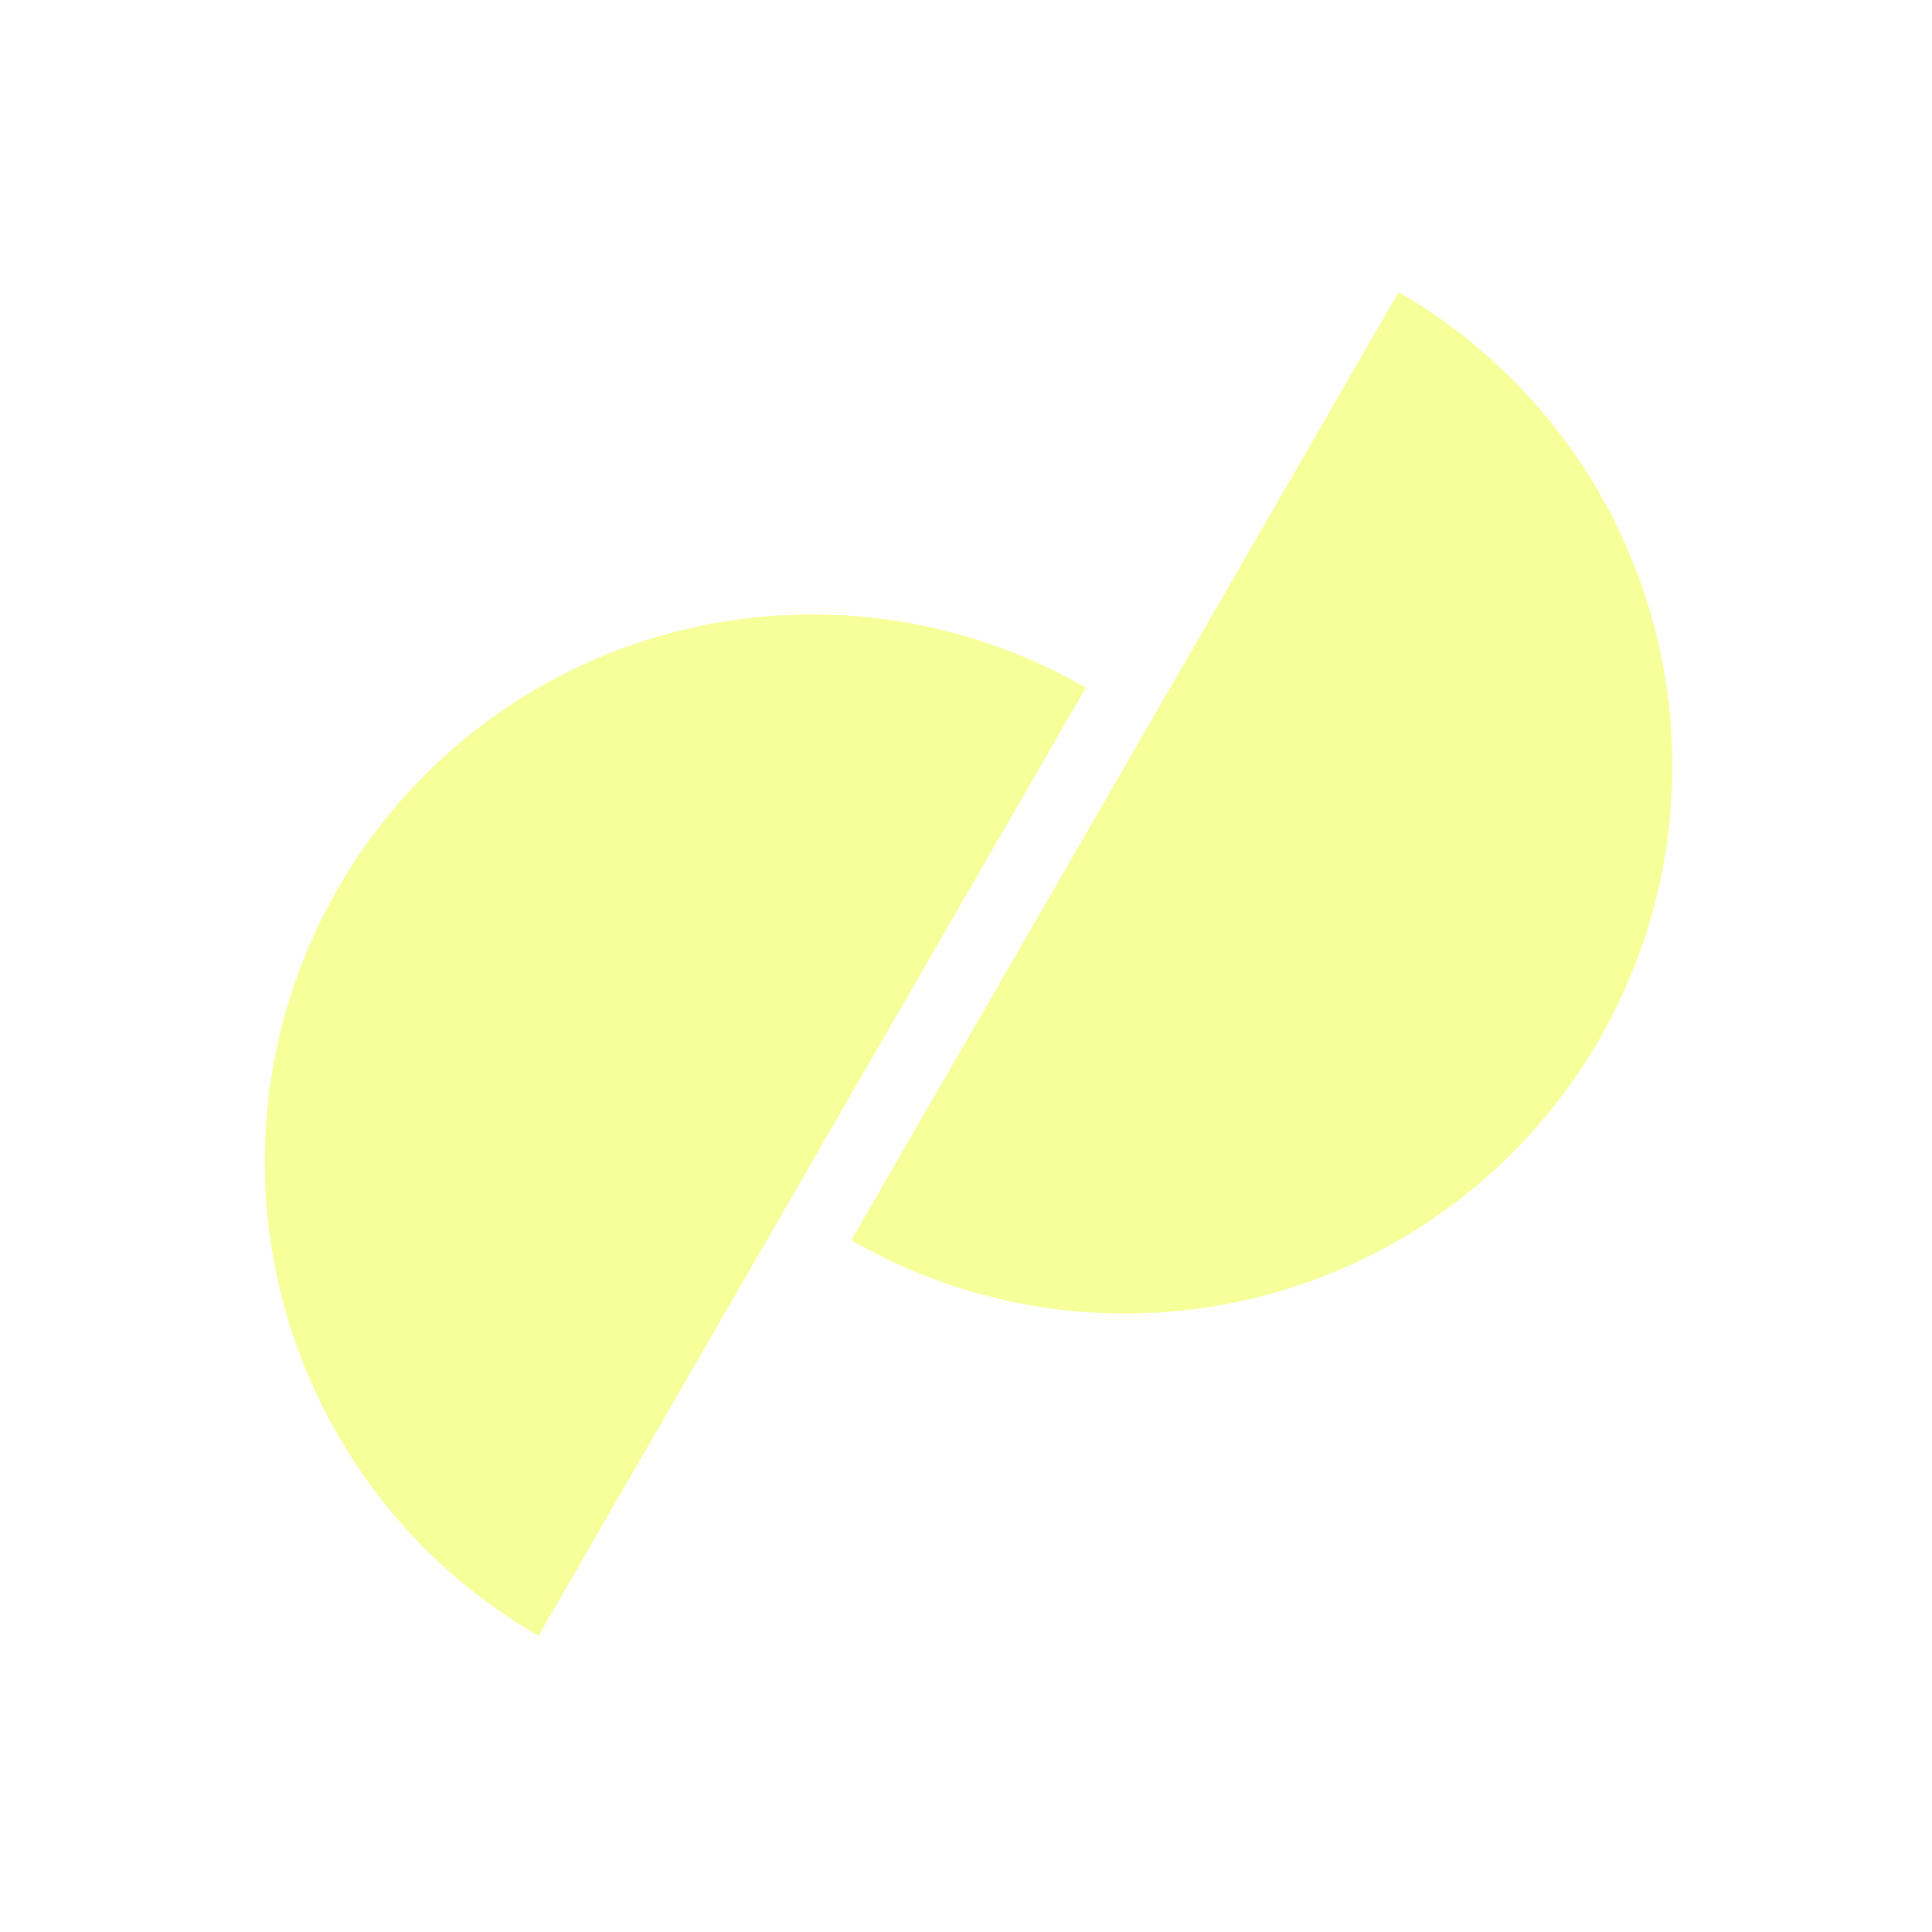
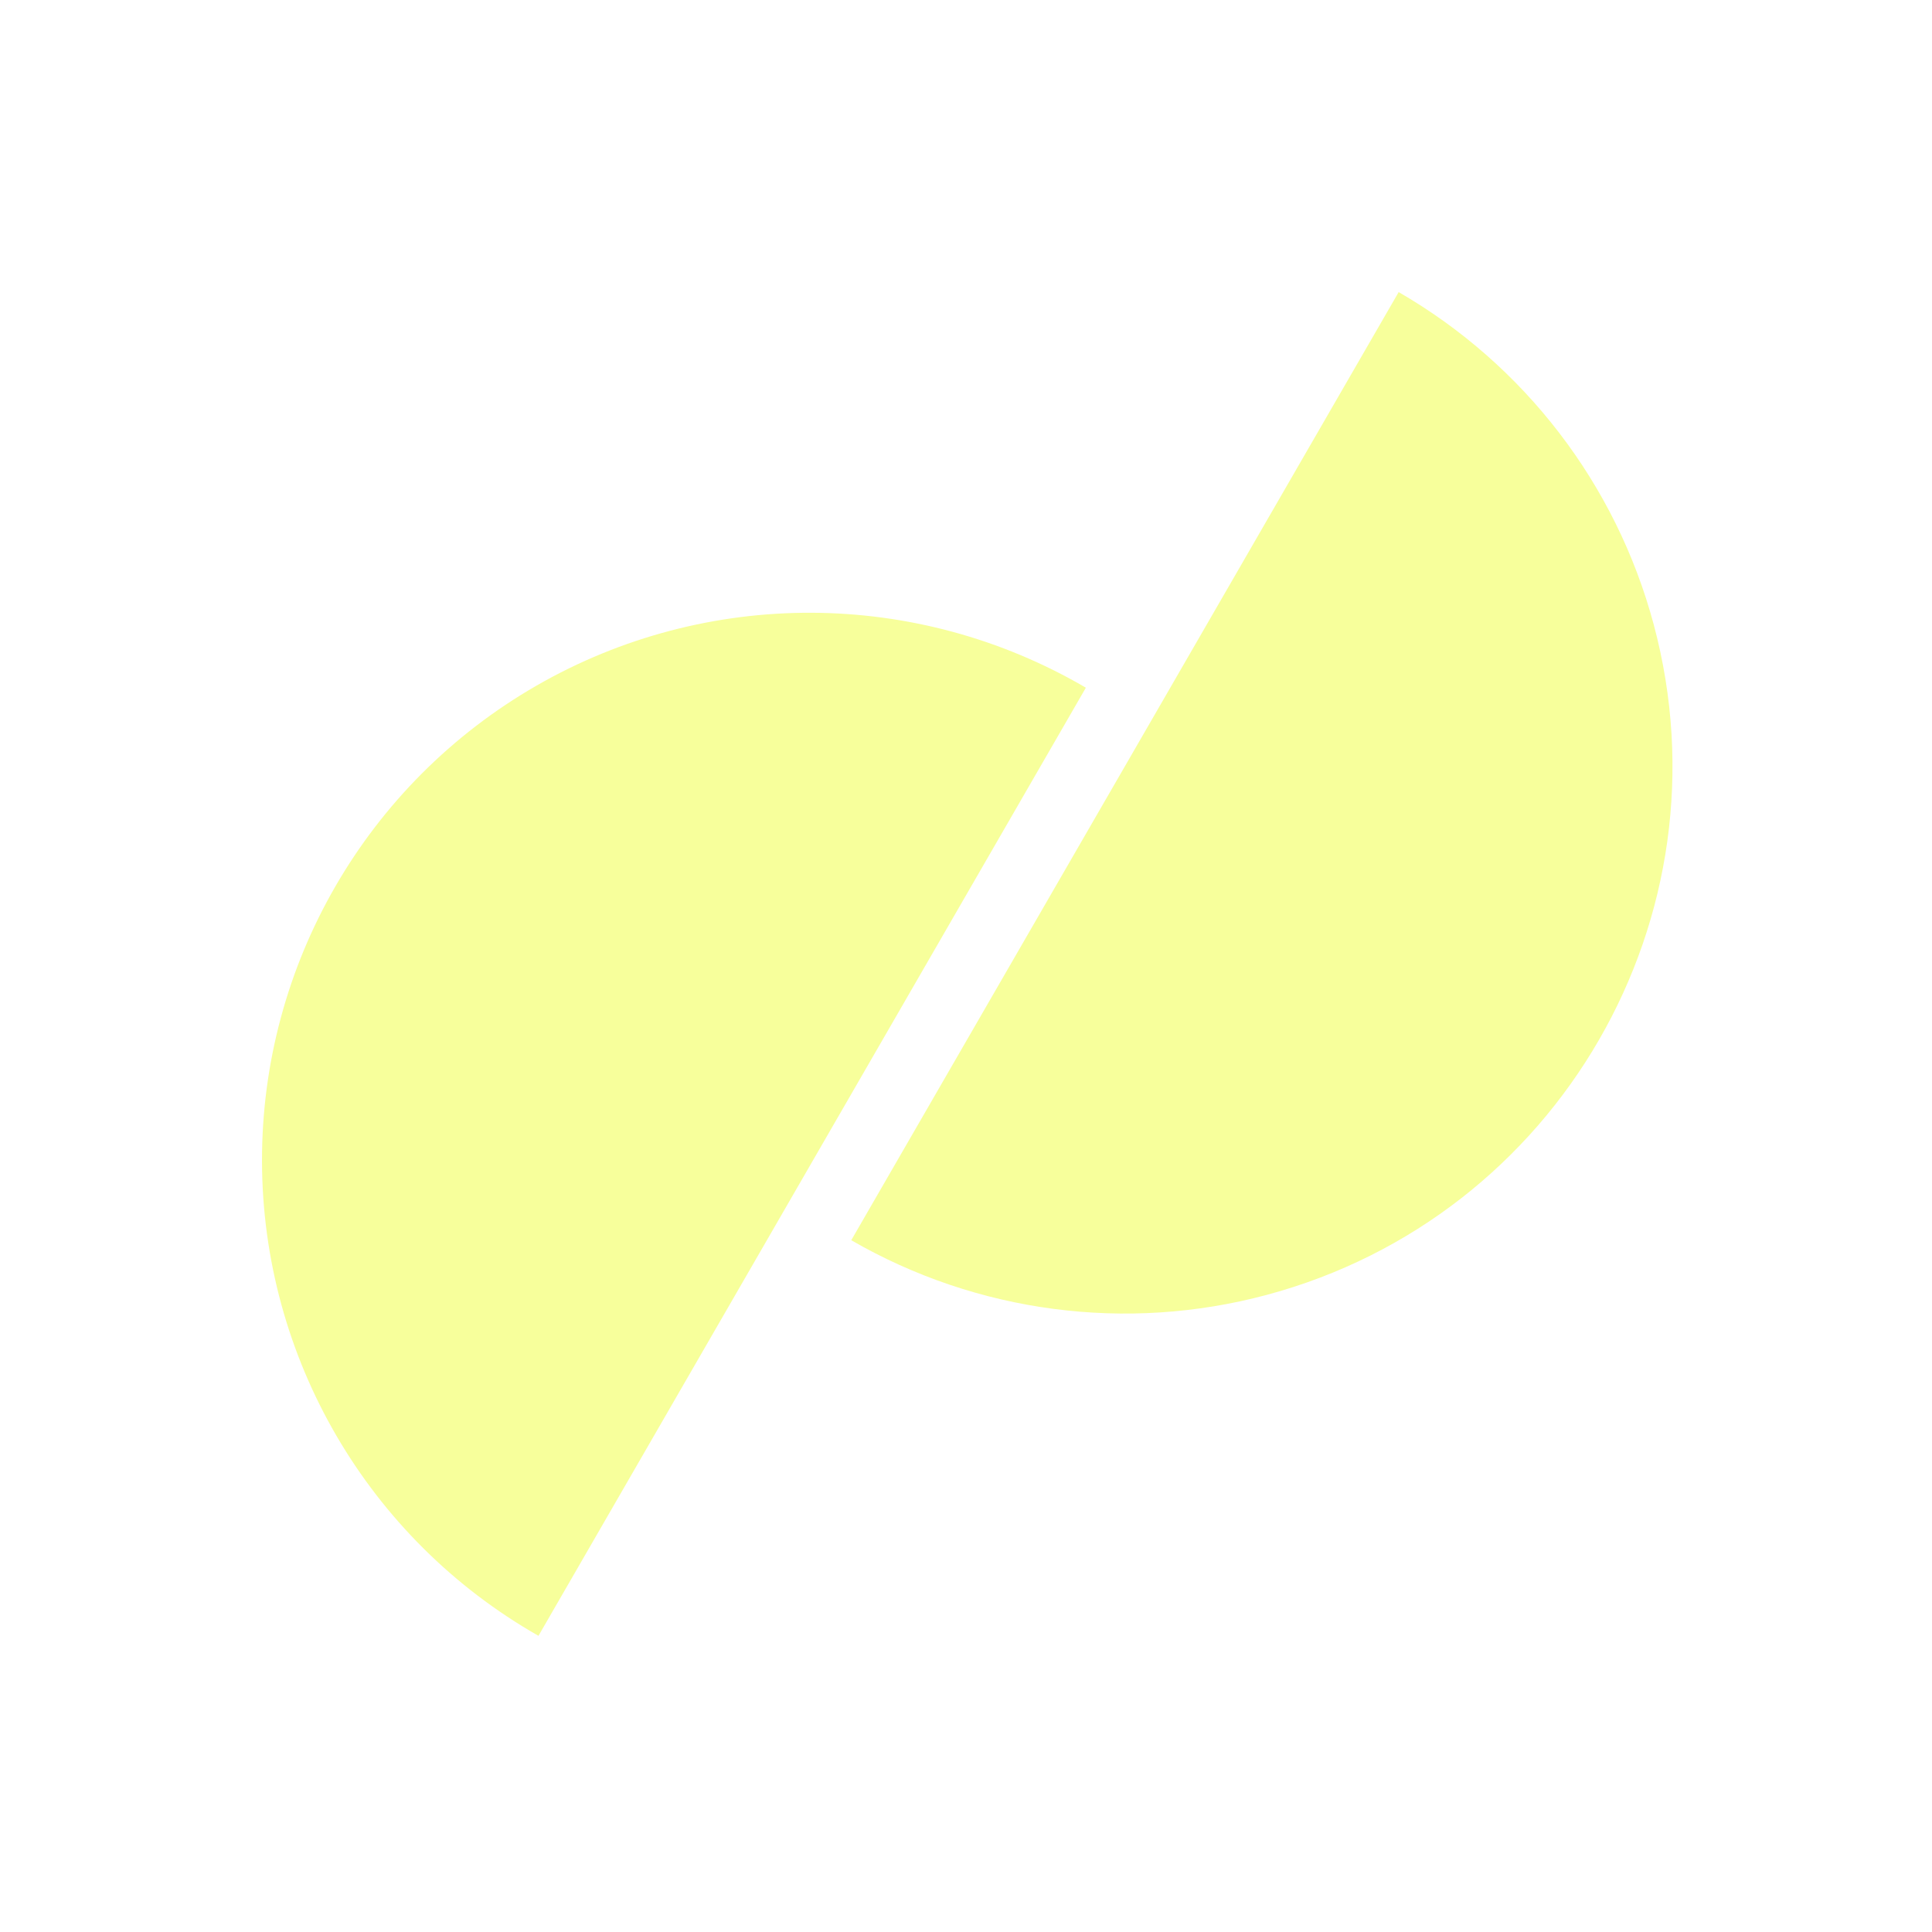
- <svg xmlns="http://www.w3.org/2000/svg" width="210" height="210" viewBox="0 0 210 210" fill="none">
-   <path d="M58.529 177.807C51.762 173.9 45.831 168.699 41.074 162.5C36.317 156.301 32.828 149.226 30.806 141.678C28.784 134.131 28.268 126.259 29.288 118.512C30.308 110.765 32.843 103.295 36.75 96.528C40.657 89.762 45.858 83.831 52.057 79.074C58.256 74.317 65.332 70.828 72.879 68.806C80.426 66.784 88.298 66.268 96.045 67.287C103.792 68.307 111.262 70.843 118.029 74.75L88.279 126.279L58.529 177.807Z" fill="#F7FF9B" />
-   <path d="M152.029 31.75C158.795 35.657 164.726 40.858 169.483 47.057C174.24 53.256 177.729 60.331 179.751 67.879C181.773 75.426 182.289 83.298 181.269 91.045C180.25 98.792 177.714 106.262 173.807 113.029C169.9 119.795 164.699 125.726 158.5 130.483C152.301 135.24 145.226 138.729 137.678 140.751C130.131 142.774 122.259 143.289 114.512 142.27C106.765 141.25 99.295 138.714 92.528 134.807L122.279 83.279L152.029 31.75Z" fill="#F7FF9B" />
+ <svg xmlns="http://www.w3.org/2000/svg" width="210" height="210" fill="none">
+   <path fill="#F7FF9B" d="M58.529 177.807a59.501 59.501 0 1 1 59.5-103.057l-29.75 51.529zM152.029 31.75a59.5 59.5 0 0 1 27.722 36.129 59.504 59.504 0 0 1-42.073 72.872 59.5 59.5 0 0 1-45.15-5.944l29.751-51.528z" />
</svg>
